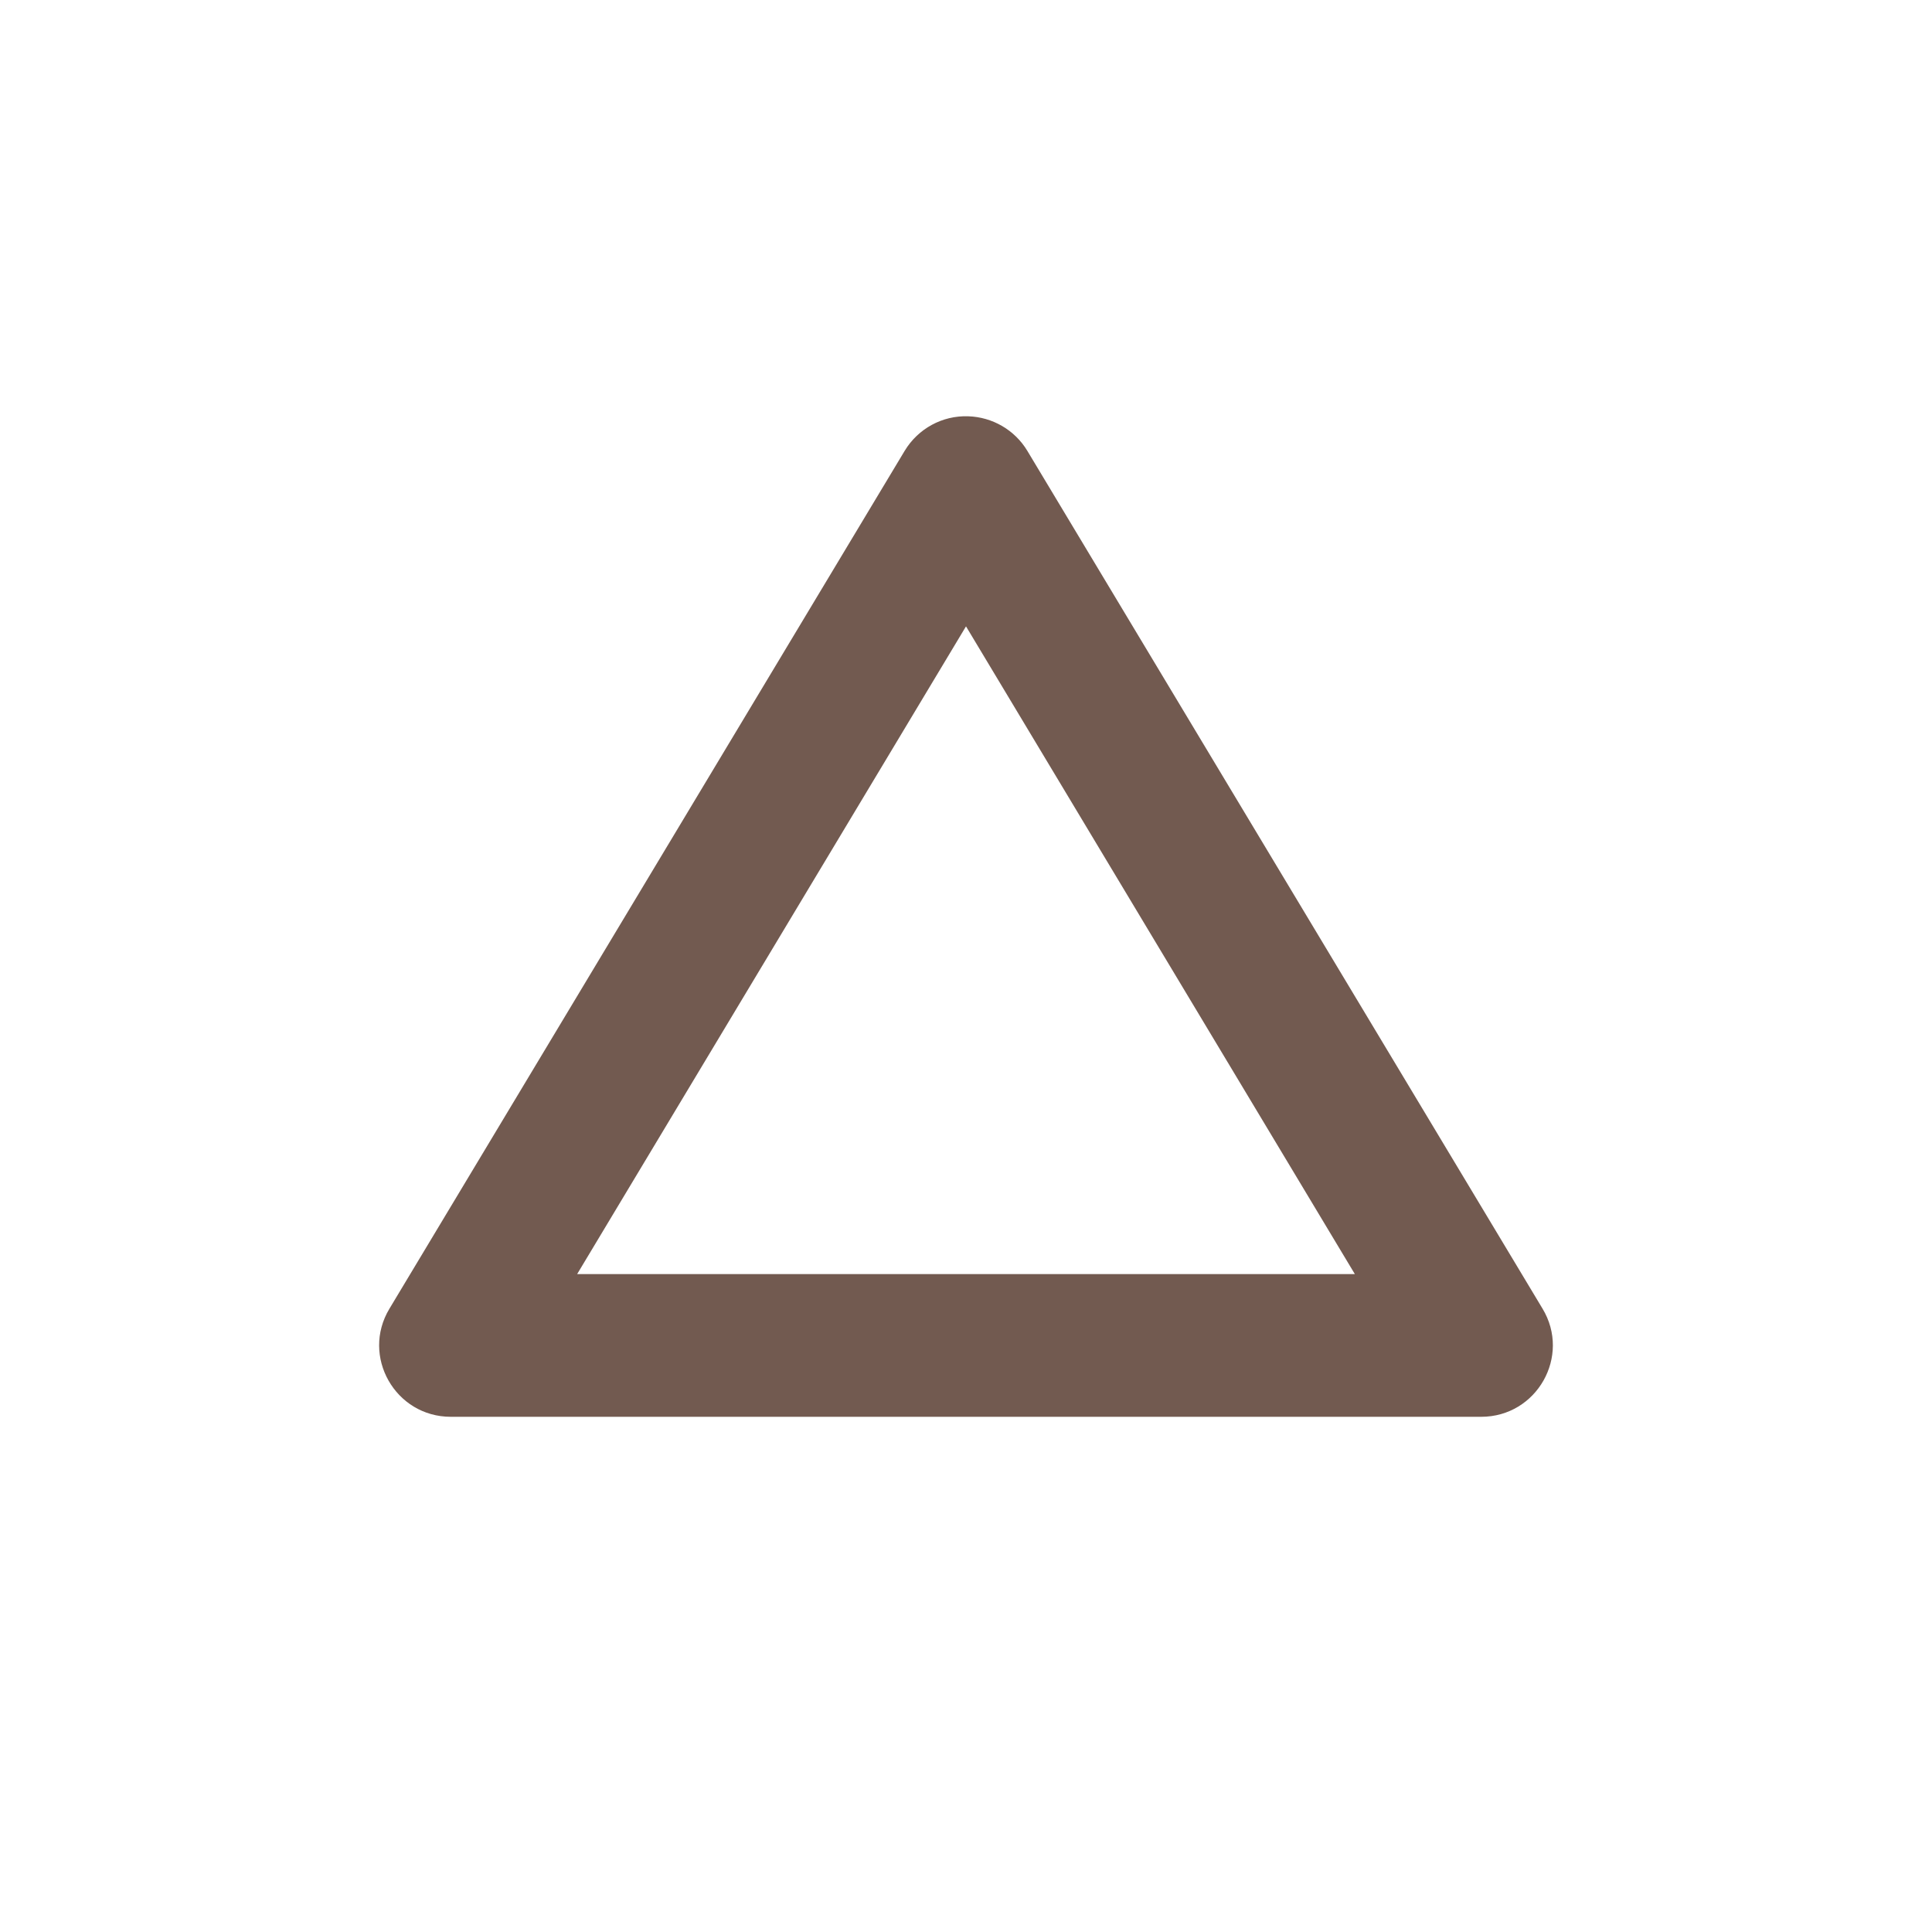
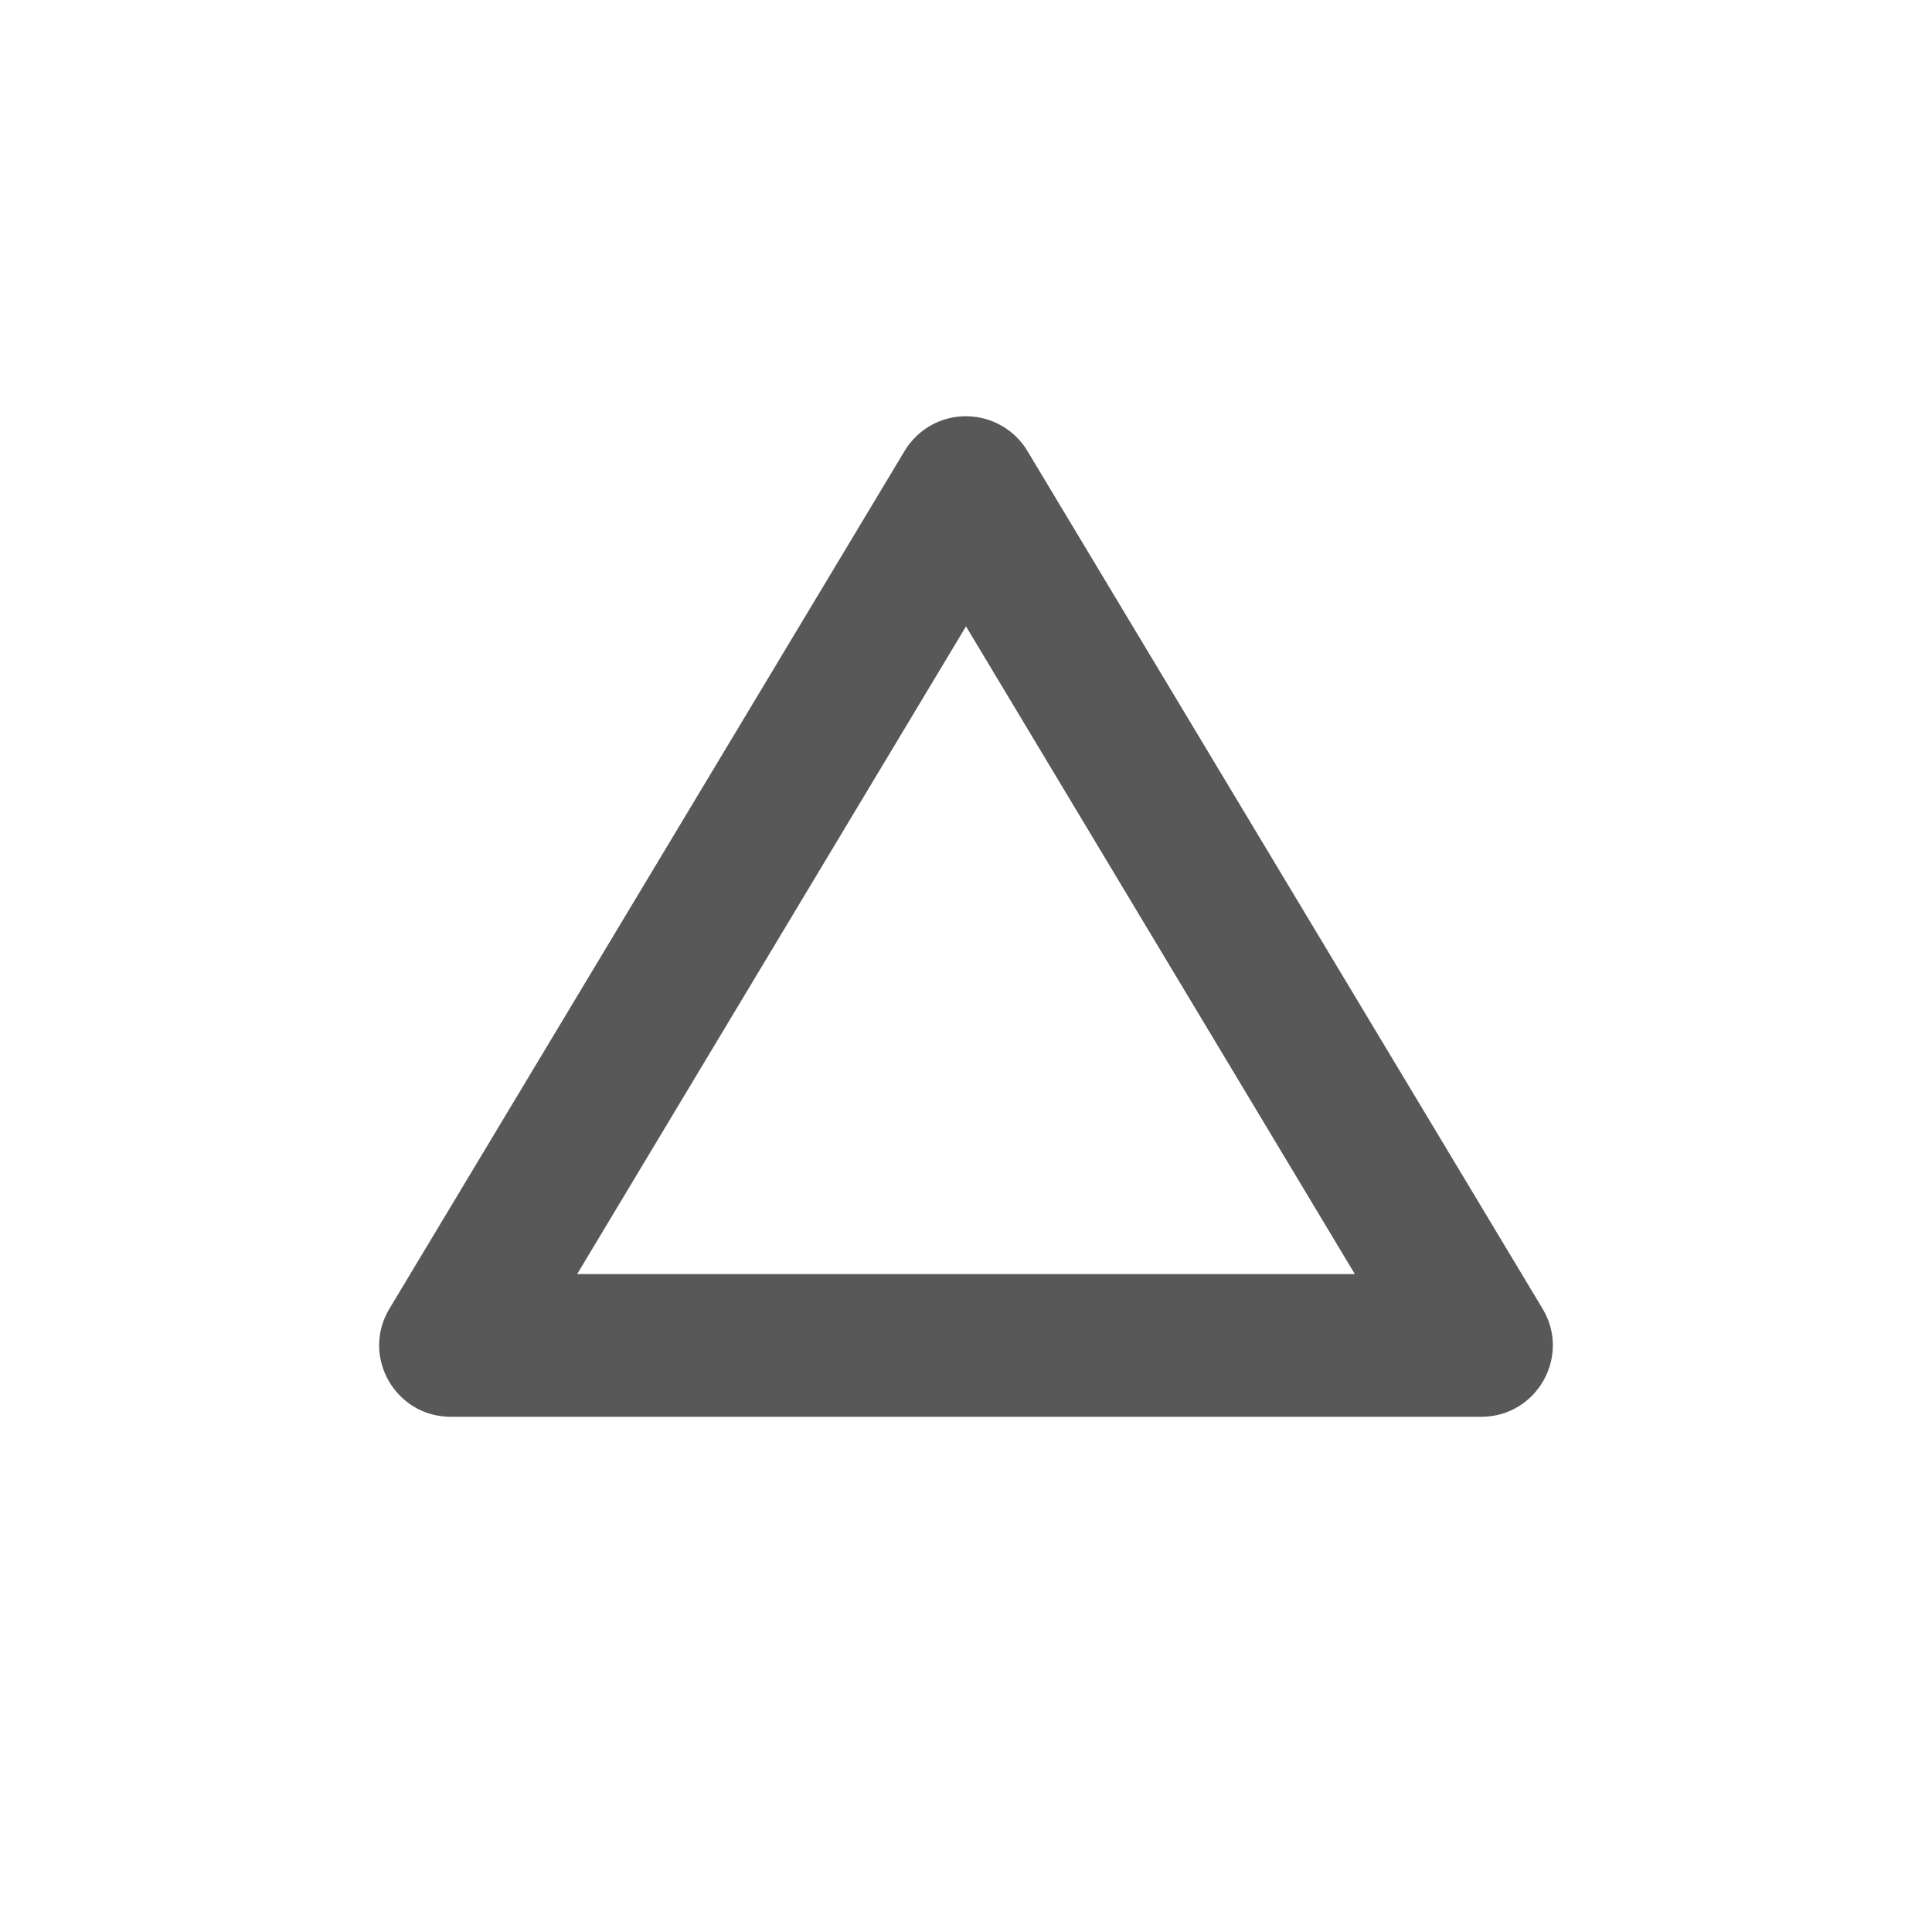
<svg xmlns="http://www.w3.org/2000/svg" viewBox="0 0 15 15" height="15" width="15">
  <rect fill="none" x="0" y="0" width="15" height="15" />
-   <path fill="#725a50" transform="translate(2 2)" d="M5.517,1.232  C5.316,1.225,5.128,1.328,5.024,1.5l-4,6.66C0.801,8.529,1.068,9,1.5,9h8c0.432-0,0.699-0.471,0.476-0.84  l-4-6.66C5.879,1.339,5.706,1.238,5.517,1.232z M5.5,2.863l3.019,5.029H2.481L5.5,2.863z" />
+   <path fill="#585858" transform="translate(2 2)" d="M5.517,1.232  C5.316,1.225,5.128,1.328,5.024,1.5l-4,6.66C0.801,8.529,1.068,9,1.5,9h8c0.432-0,0.699-0.471,0.476-0.84  l-4-6.66C5.879,1.339,5.706,1.238,5.517,1.232z M5.5,2.863l3.019,5.029H2.481L5.5,2.863z" />
</svg>
